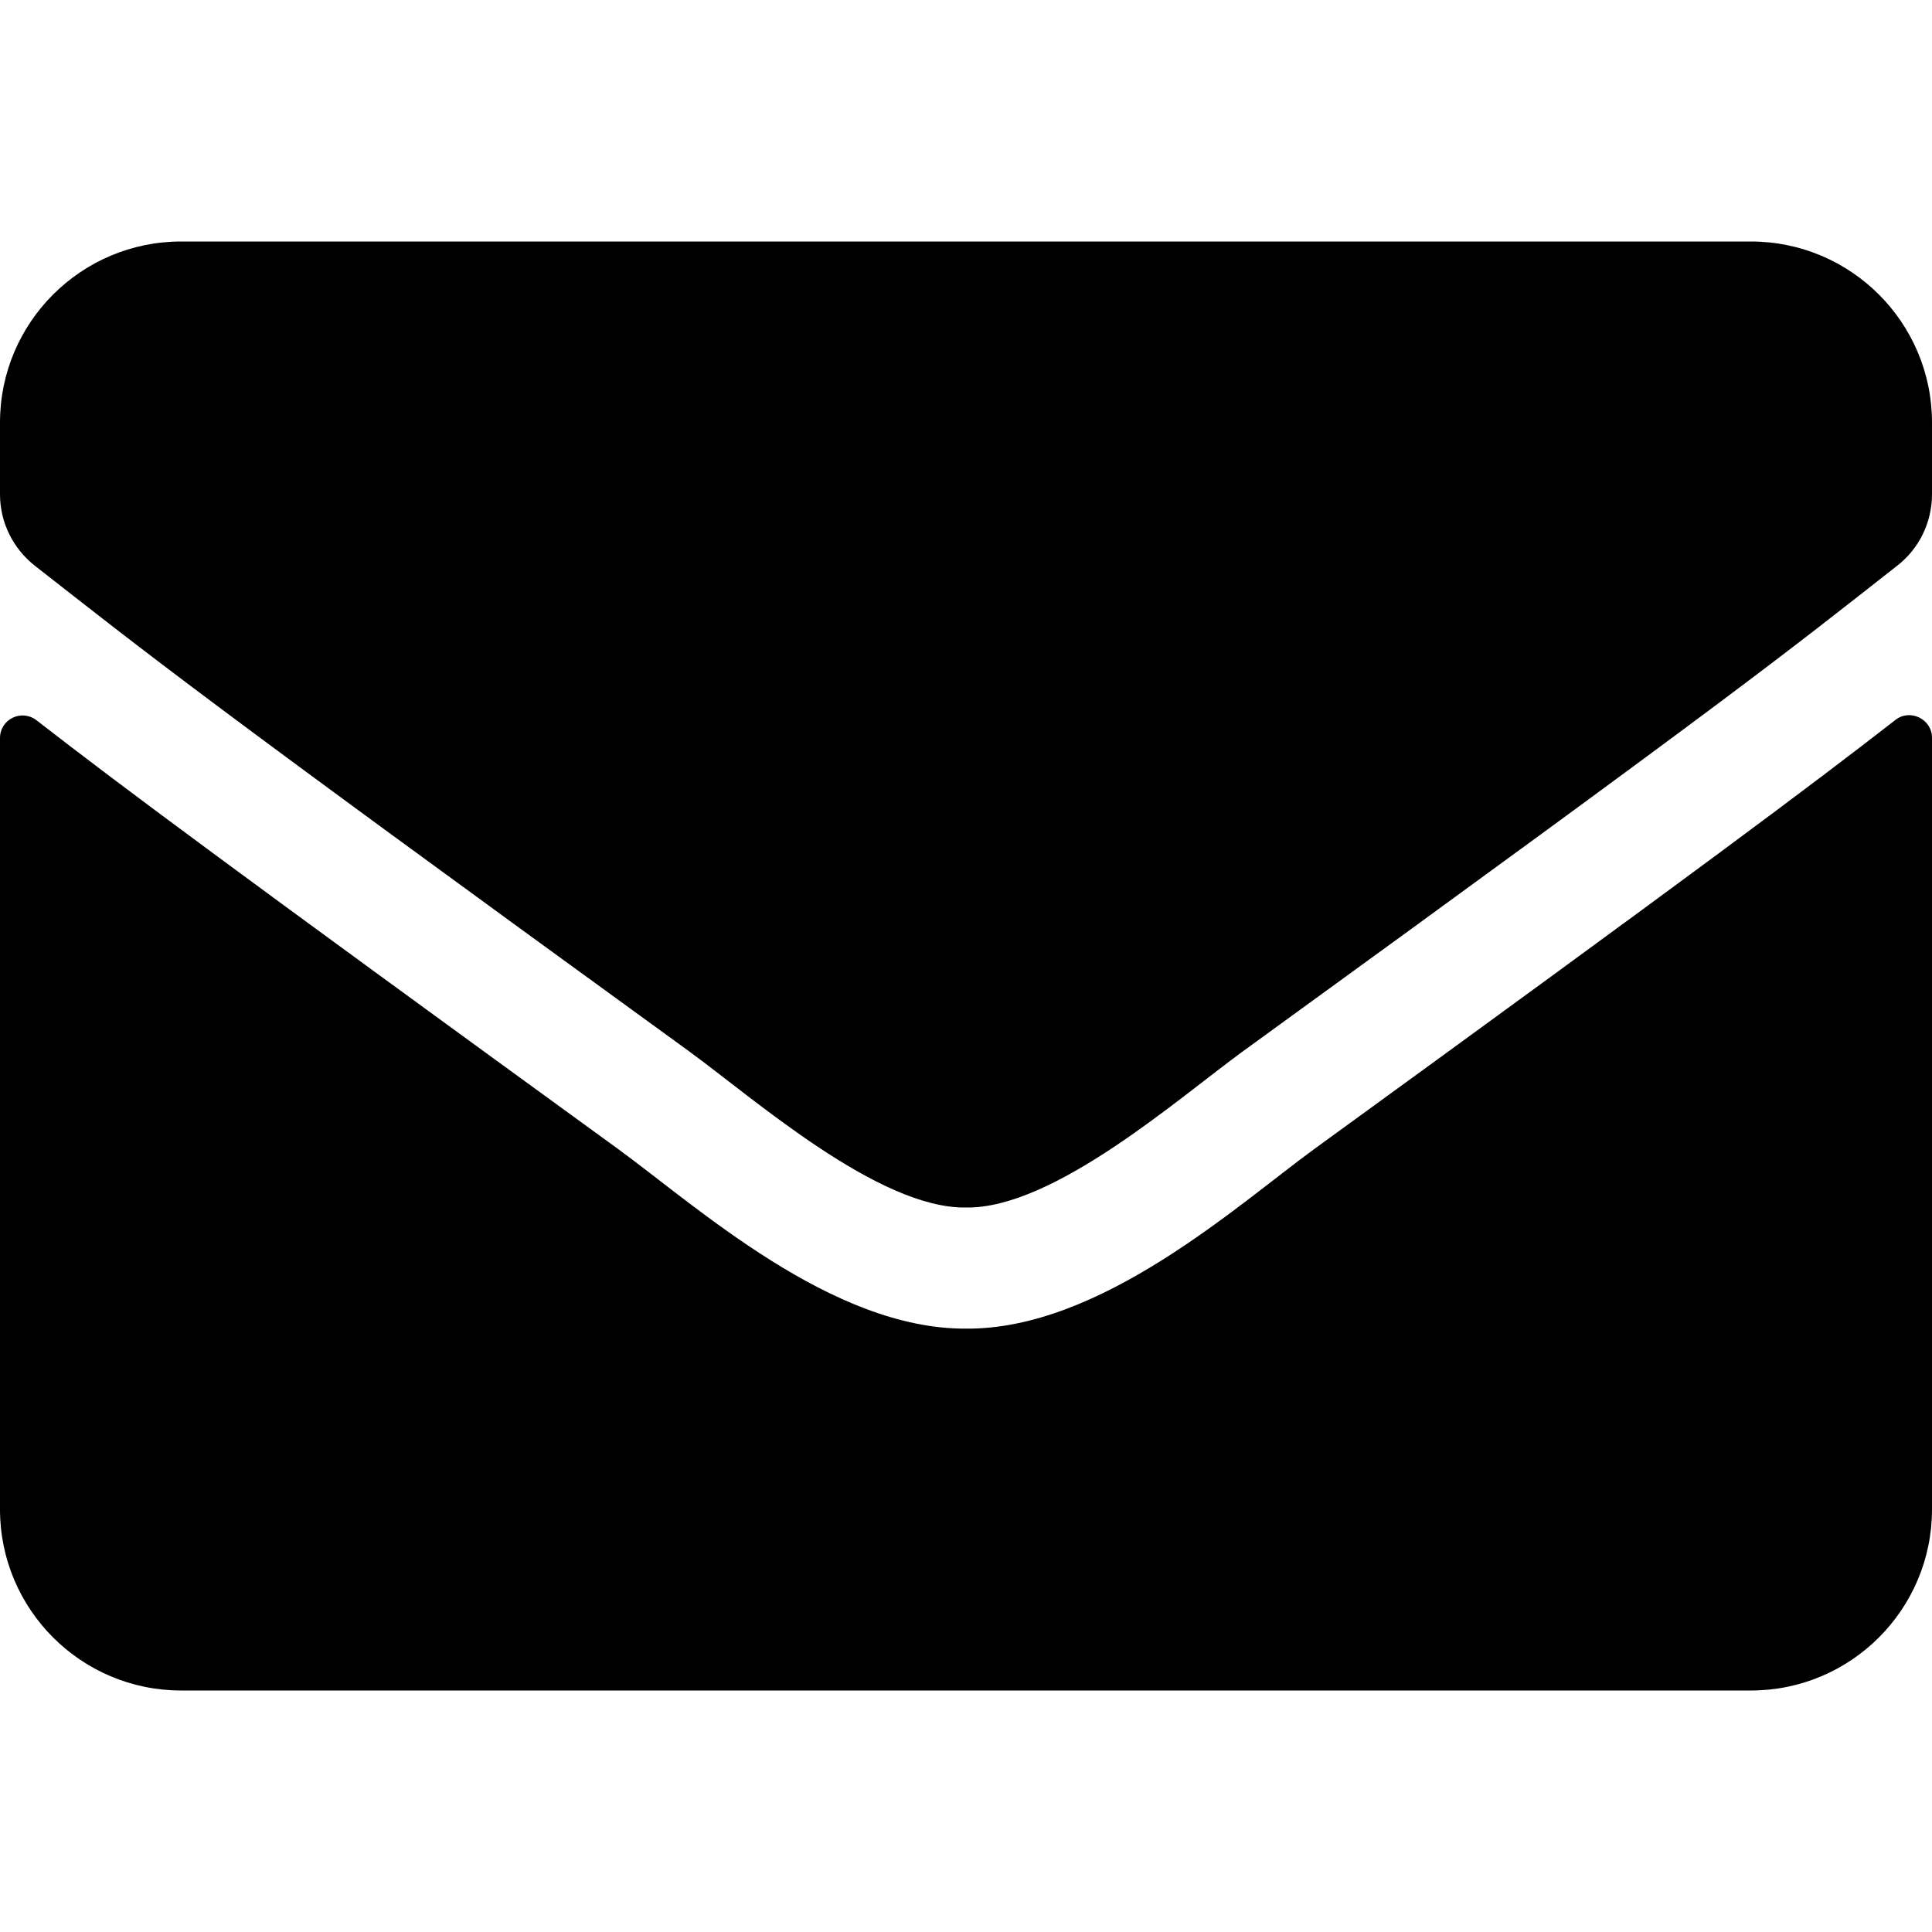
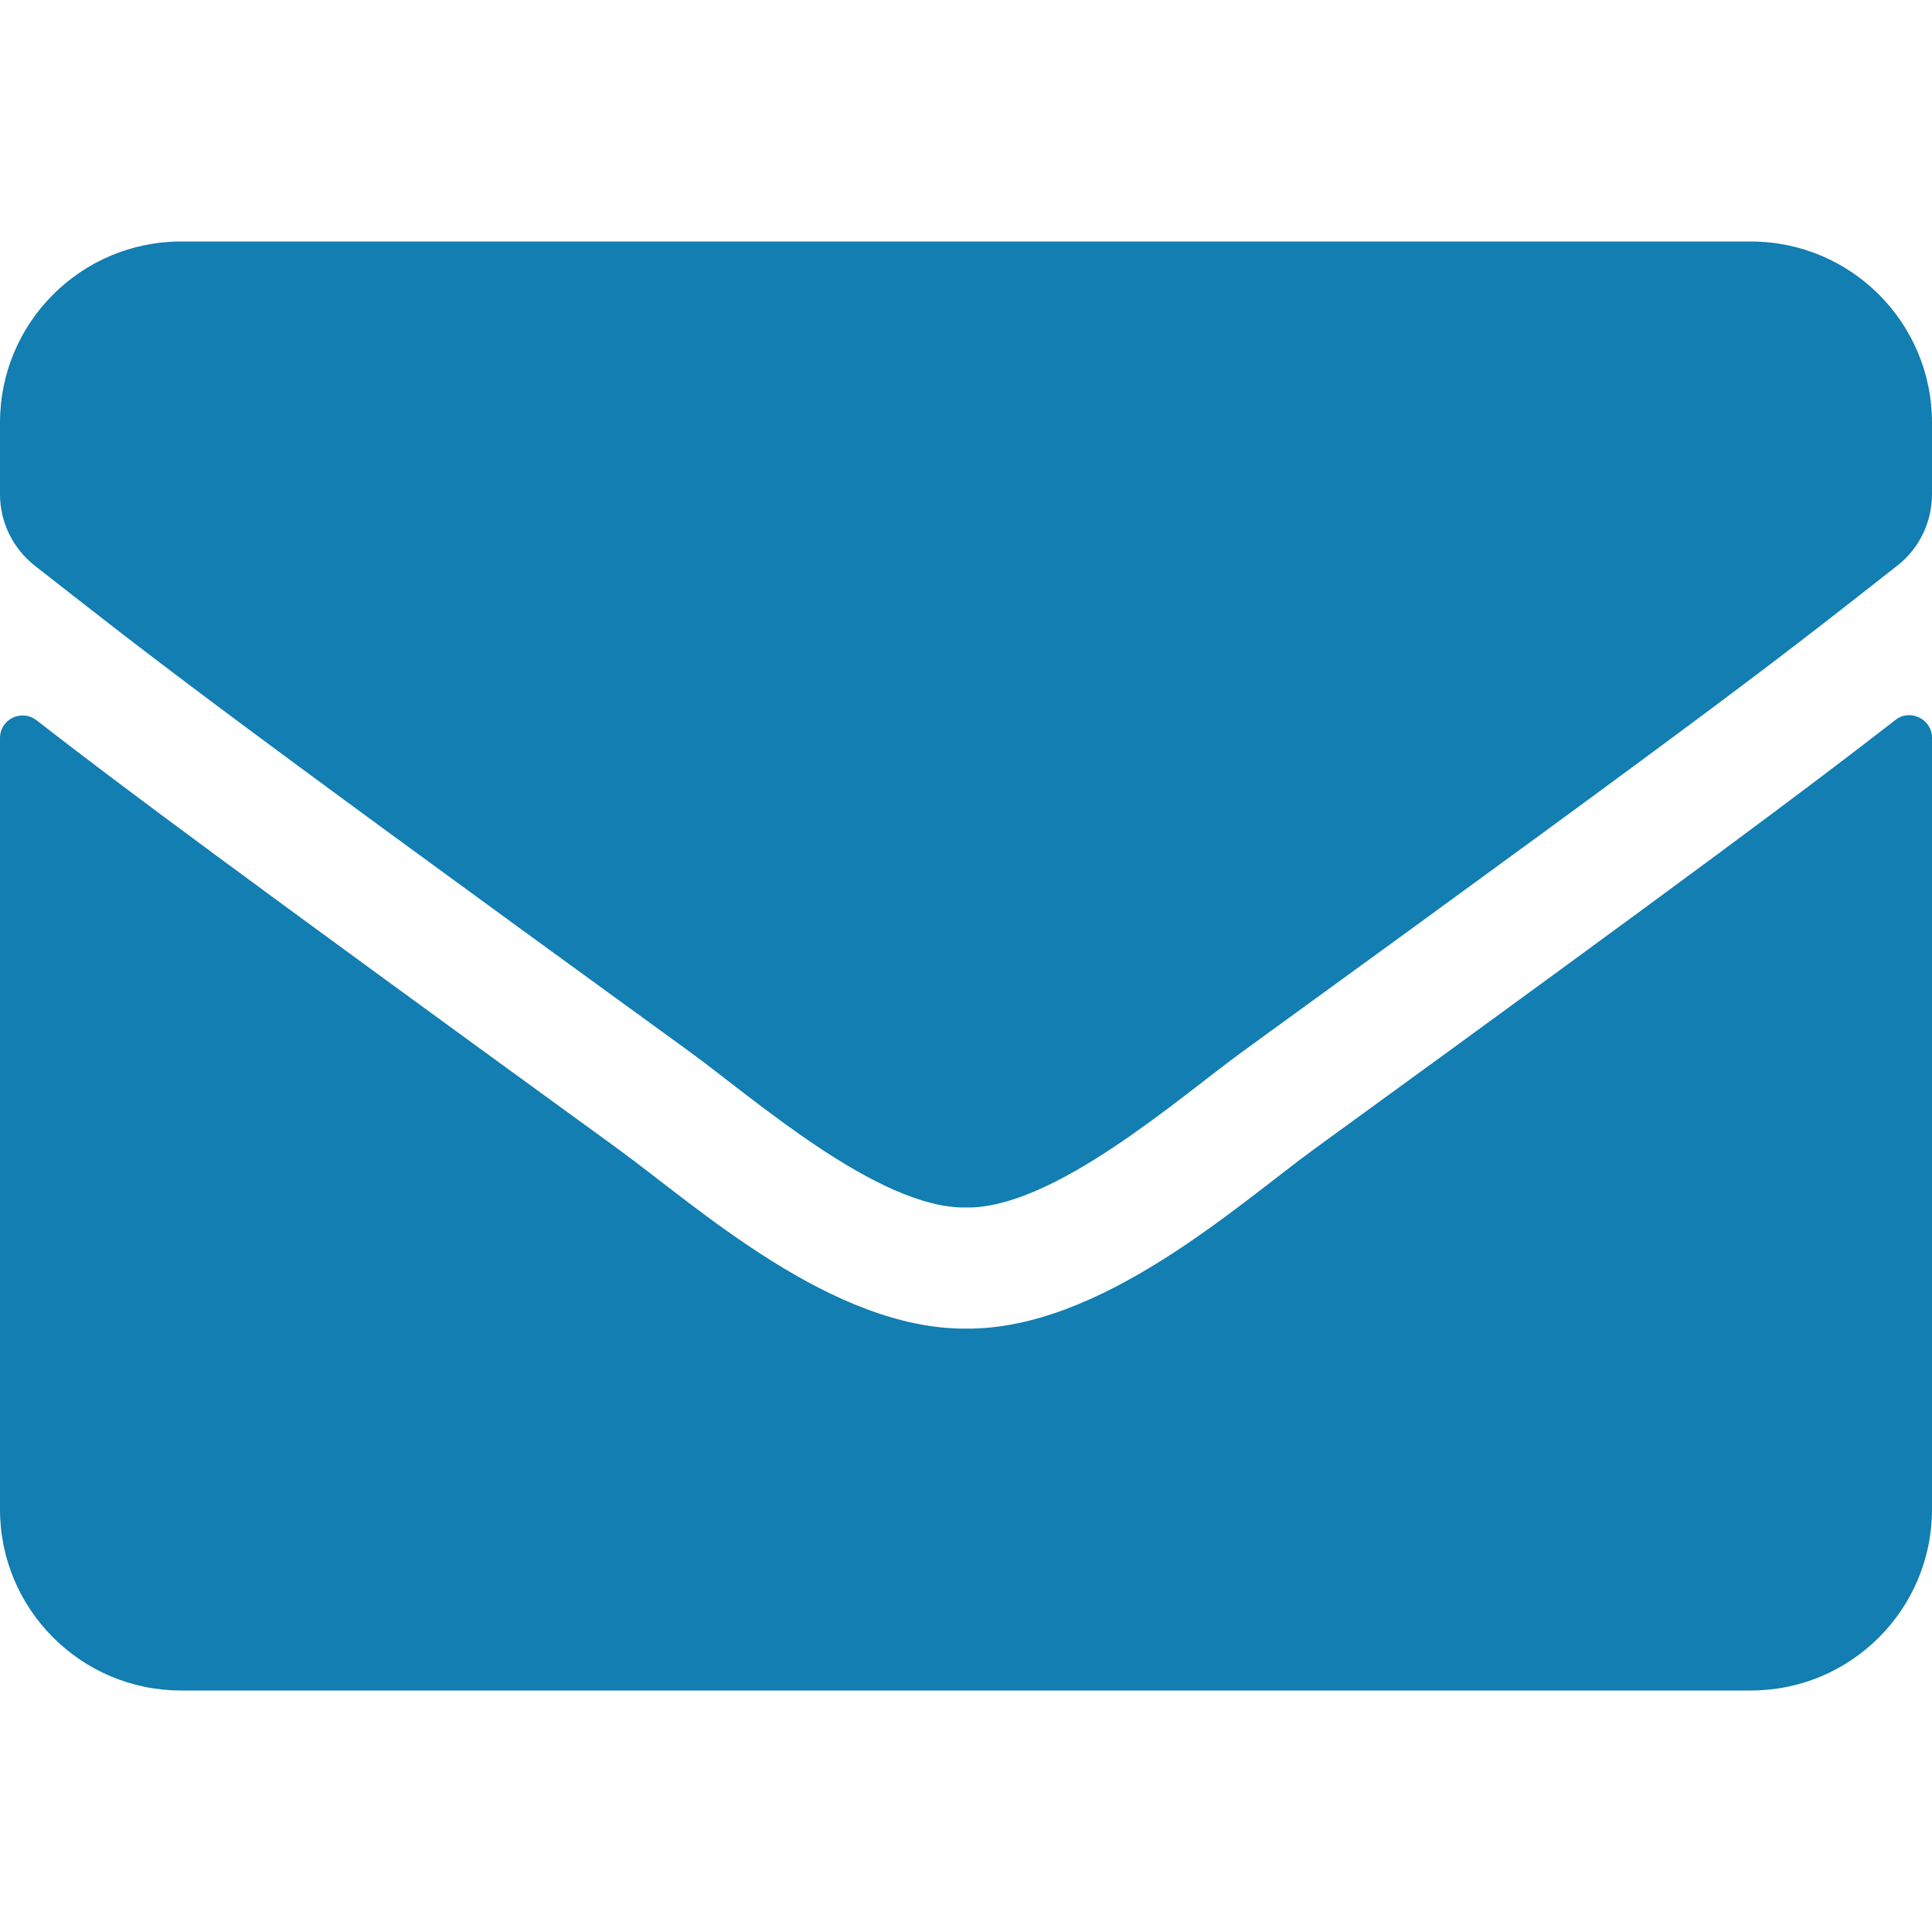
<svg xmlns="http://www.w3.org/2000/svg" width="36" aria-hidden="true" focusable="false" data-prefix="fas" data-icon="envelope" class="svg-inline--fa fa-envelope fa-w-16" role="img" viewBox="0 0 512 512">
-   <path fill="currentColor" d="M502.3 190.8c3.9-3.1 9.7-.2 9.7 4.7V400c0 26.5-21.5 48-48 48H48c-26.5 0-48-21.5-48-48V195.6c0-5 5.7-7.8 9.7-4.7 22.4 17.4 52.1 39.5 154.1 113.6 21.1 15.4 56.7 47.8 92.2 47.6 35.7.3 72-32.8 92.3-47.6 102-74.1 131.6-96.3 154-113.7zM256 320c23.2.4 56.6-29.2 73.4-41.4 132.7-96.3 142.8-104.7 173.4-128.7 5.8-4.5 9.2-11.5 9.2-18.9v-19c0-26.5-21.5-48-48-48H48C21.5 64 0 85.5 0 112v19c0 7.4 3.4 14.3 9.2 18.9 30.6 23.9 40.7 32.4 173.4 128.7 16.8 12.2 50.2 41.8 73.4 41.4z" />
+   <path fill="currentColor" d="M502.3 190.8c3.9-3.1 9.7-.2 9.7 4.7V400c0 26.5-21.5 48-48 48H48c-26.5 0-48-21.5-48-48V195.6c0-5 5.7-7.8 9.7-4.7 22.4 17.4 52.1 39.5 154.1 113.6 21.1 15.4 56.7 47.8 92.2 47.6 35.7.3 72-32.8 92.3-47.6 102-74.1 131.6-96.3 154-113.7zM256 320c23.2.4 56.6-29.2 73.4-41.4 132.7-96.3 142.8-104.7 173.4-128.7 5.8-4.5 9.2-11.5 9.2-18.9v-19c0-26.5-21.5-48-48-48H48C21.5 64 0 85.5 0 112v19c0 7.4 3.4 14.3 9.2 18.9 30.6 23.9 40.7 32.4 173.4 128.7 16.8 12.2 50.2 41.8 73.4 41.4z" style="fill: #127eb1;" />
</svg>
